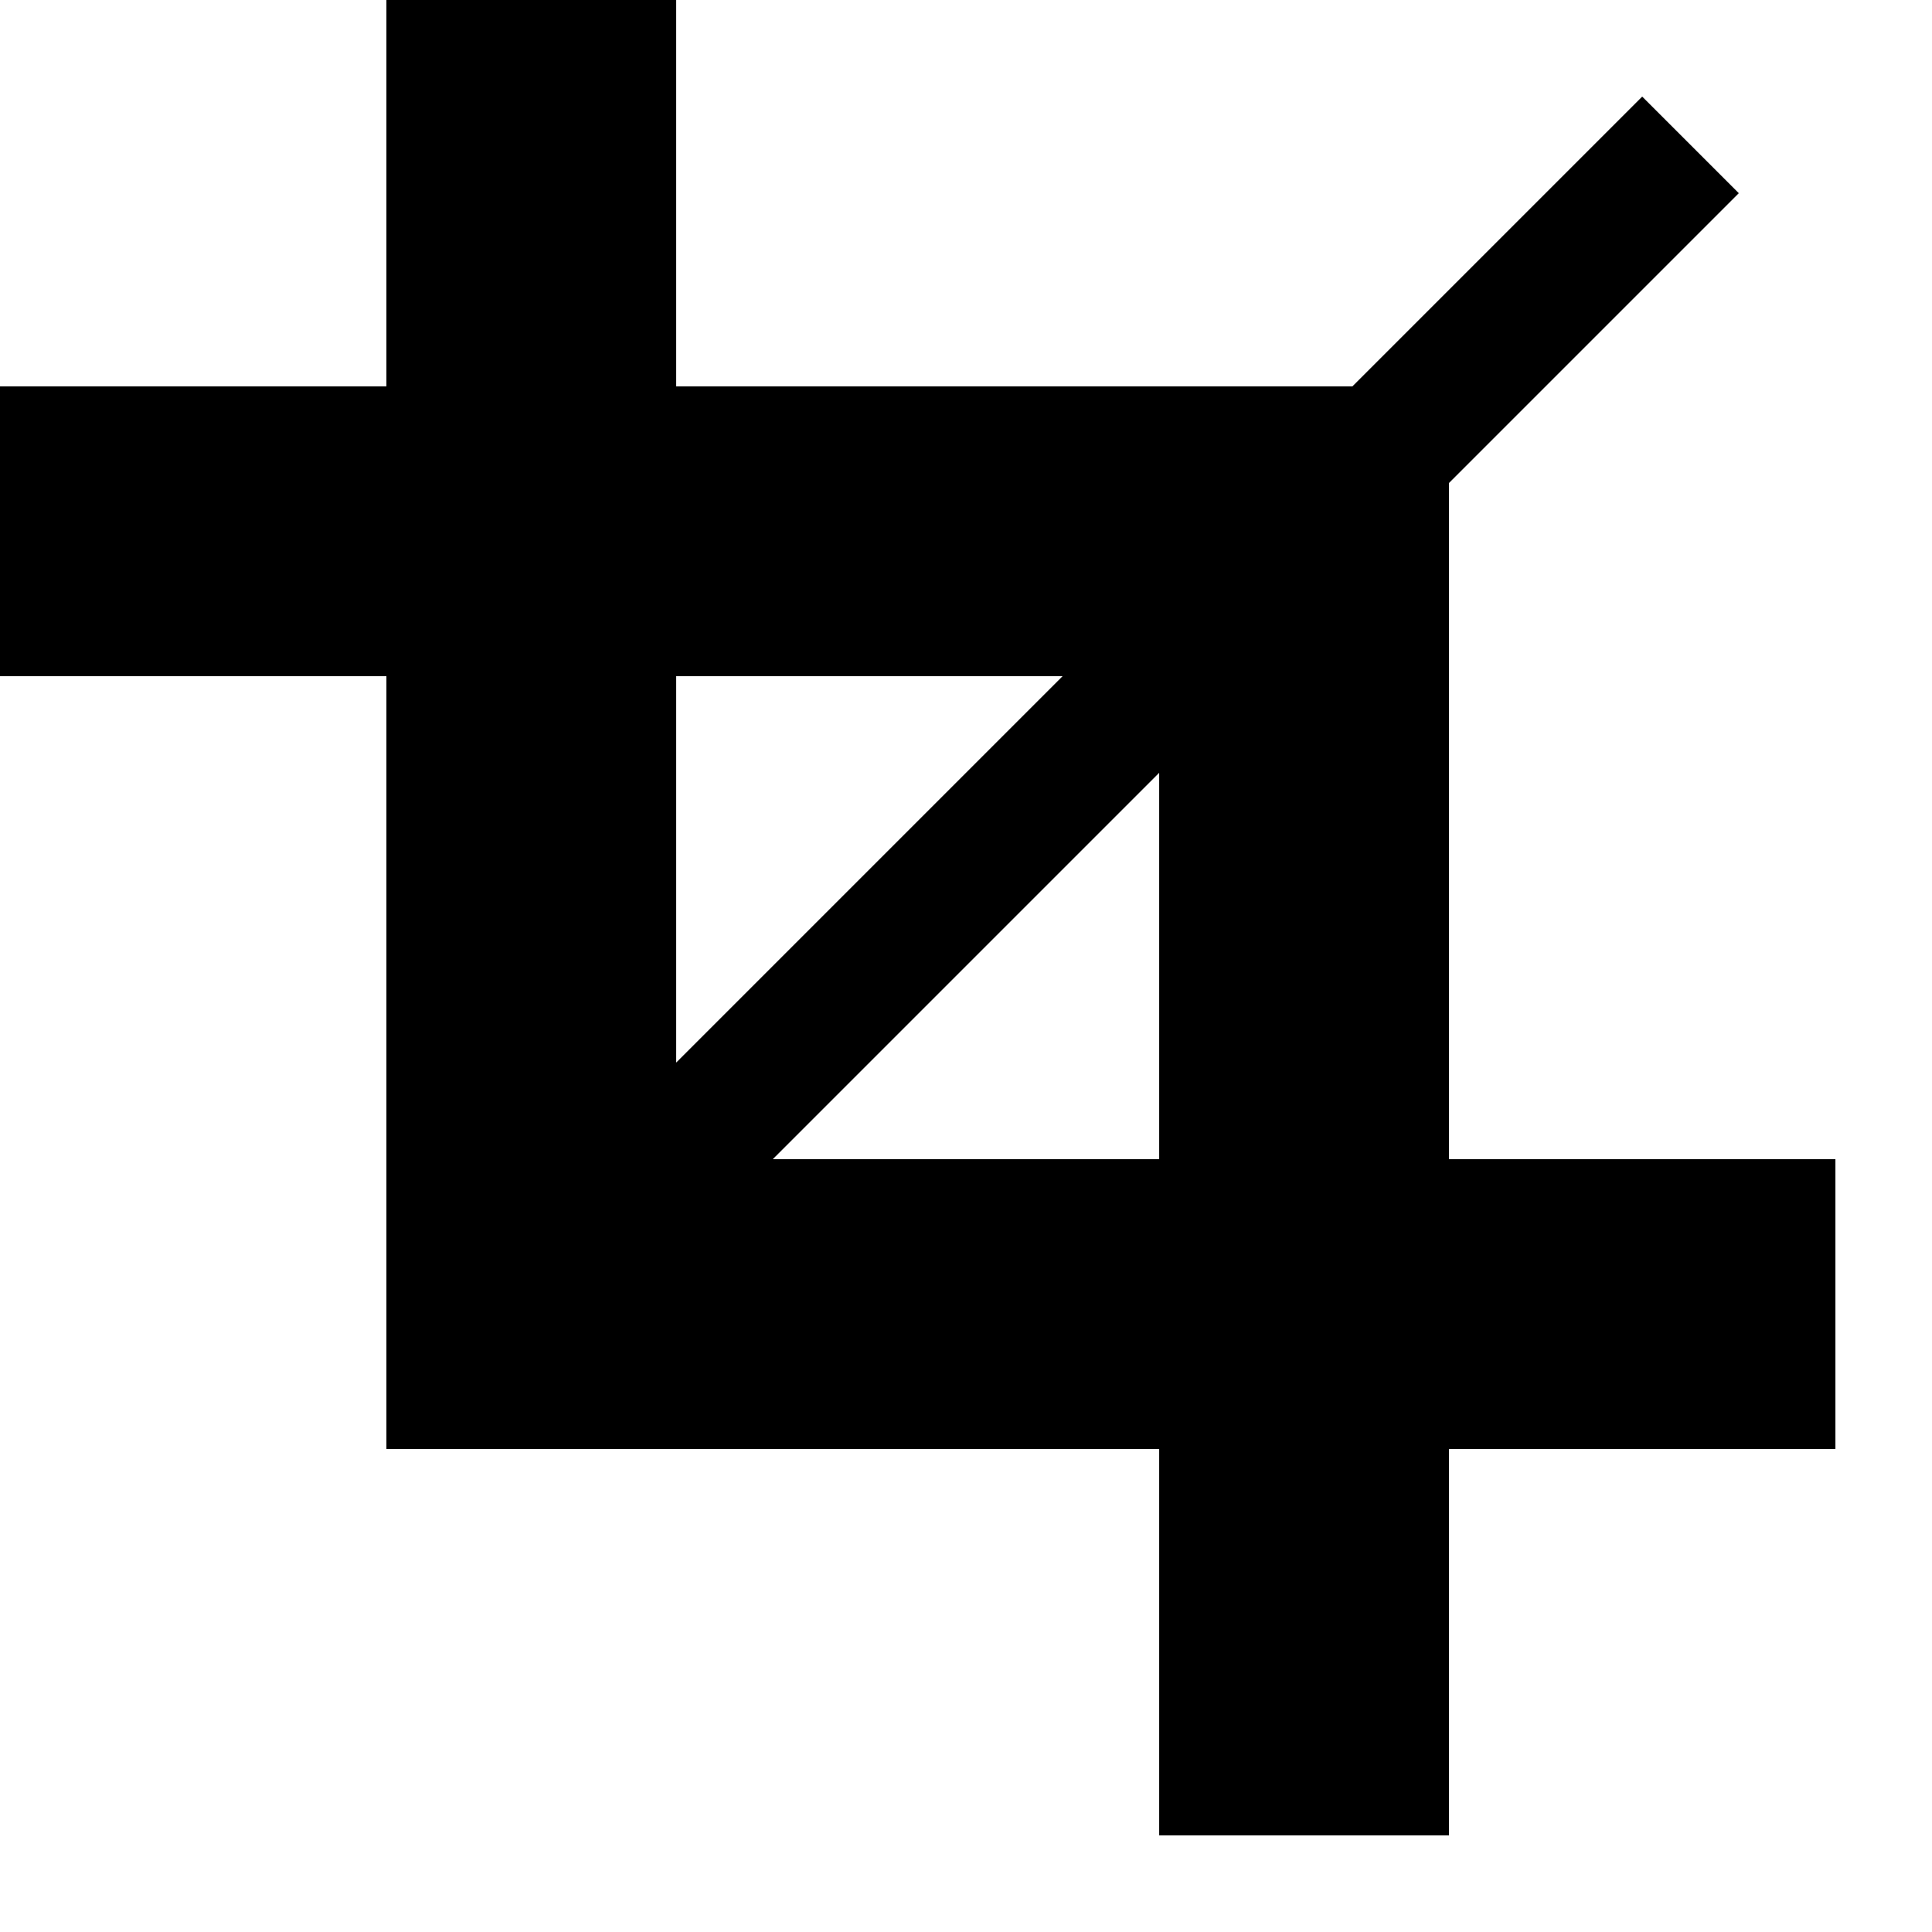
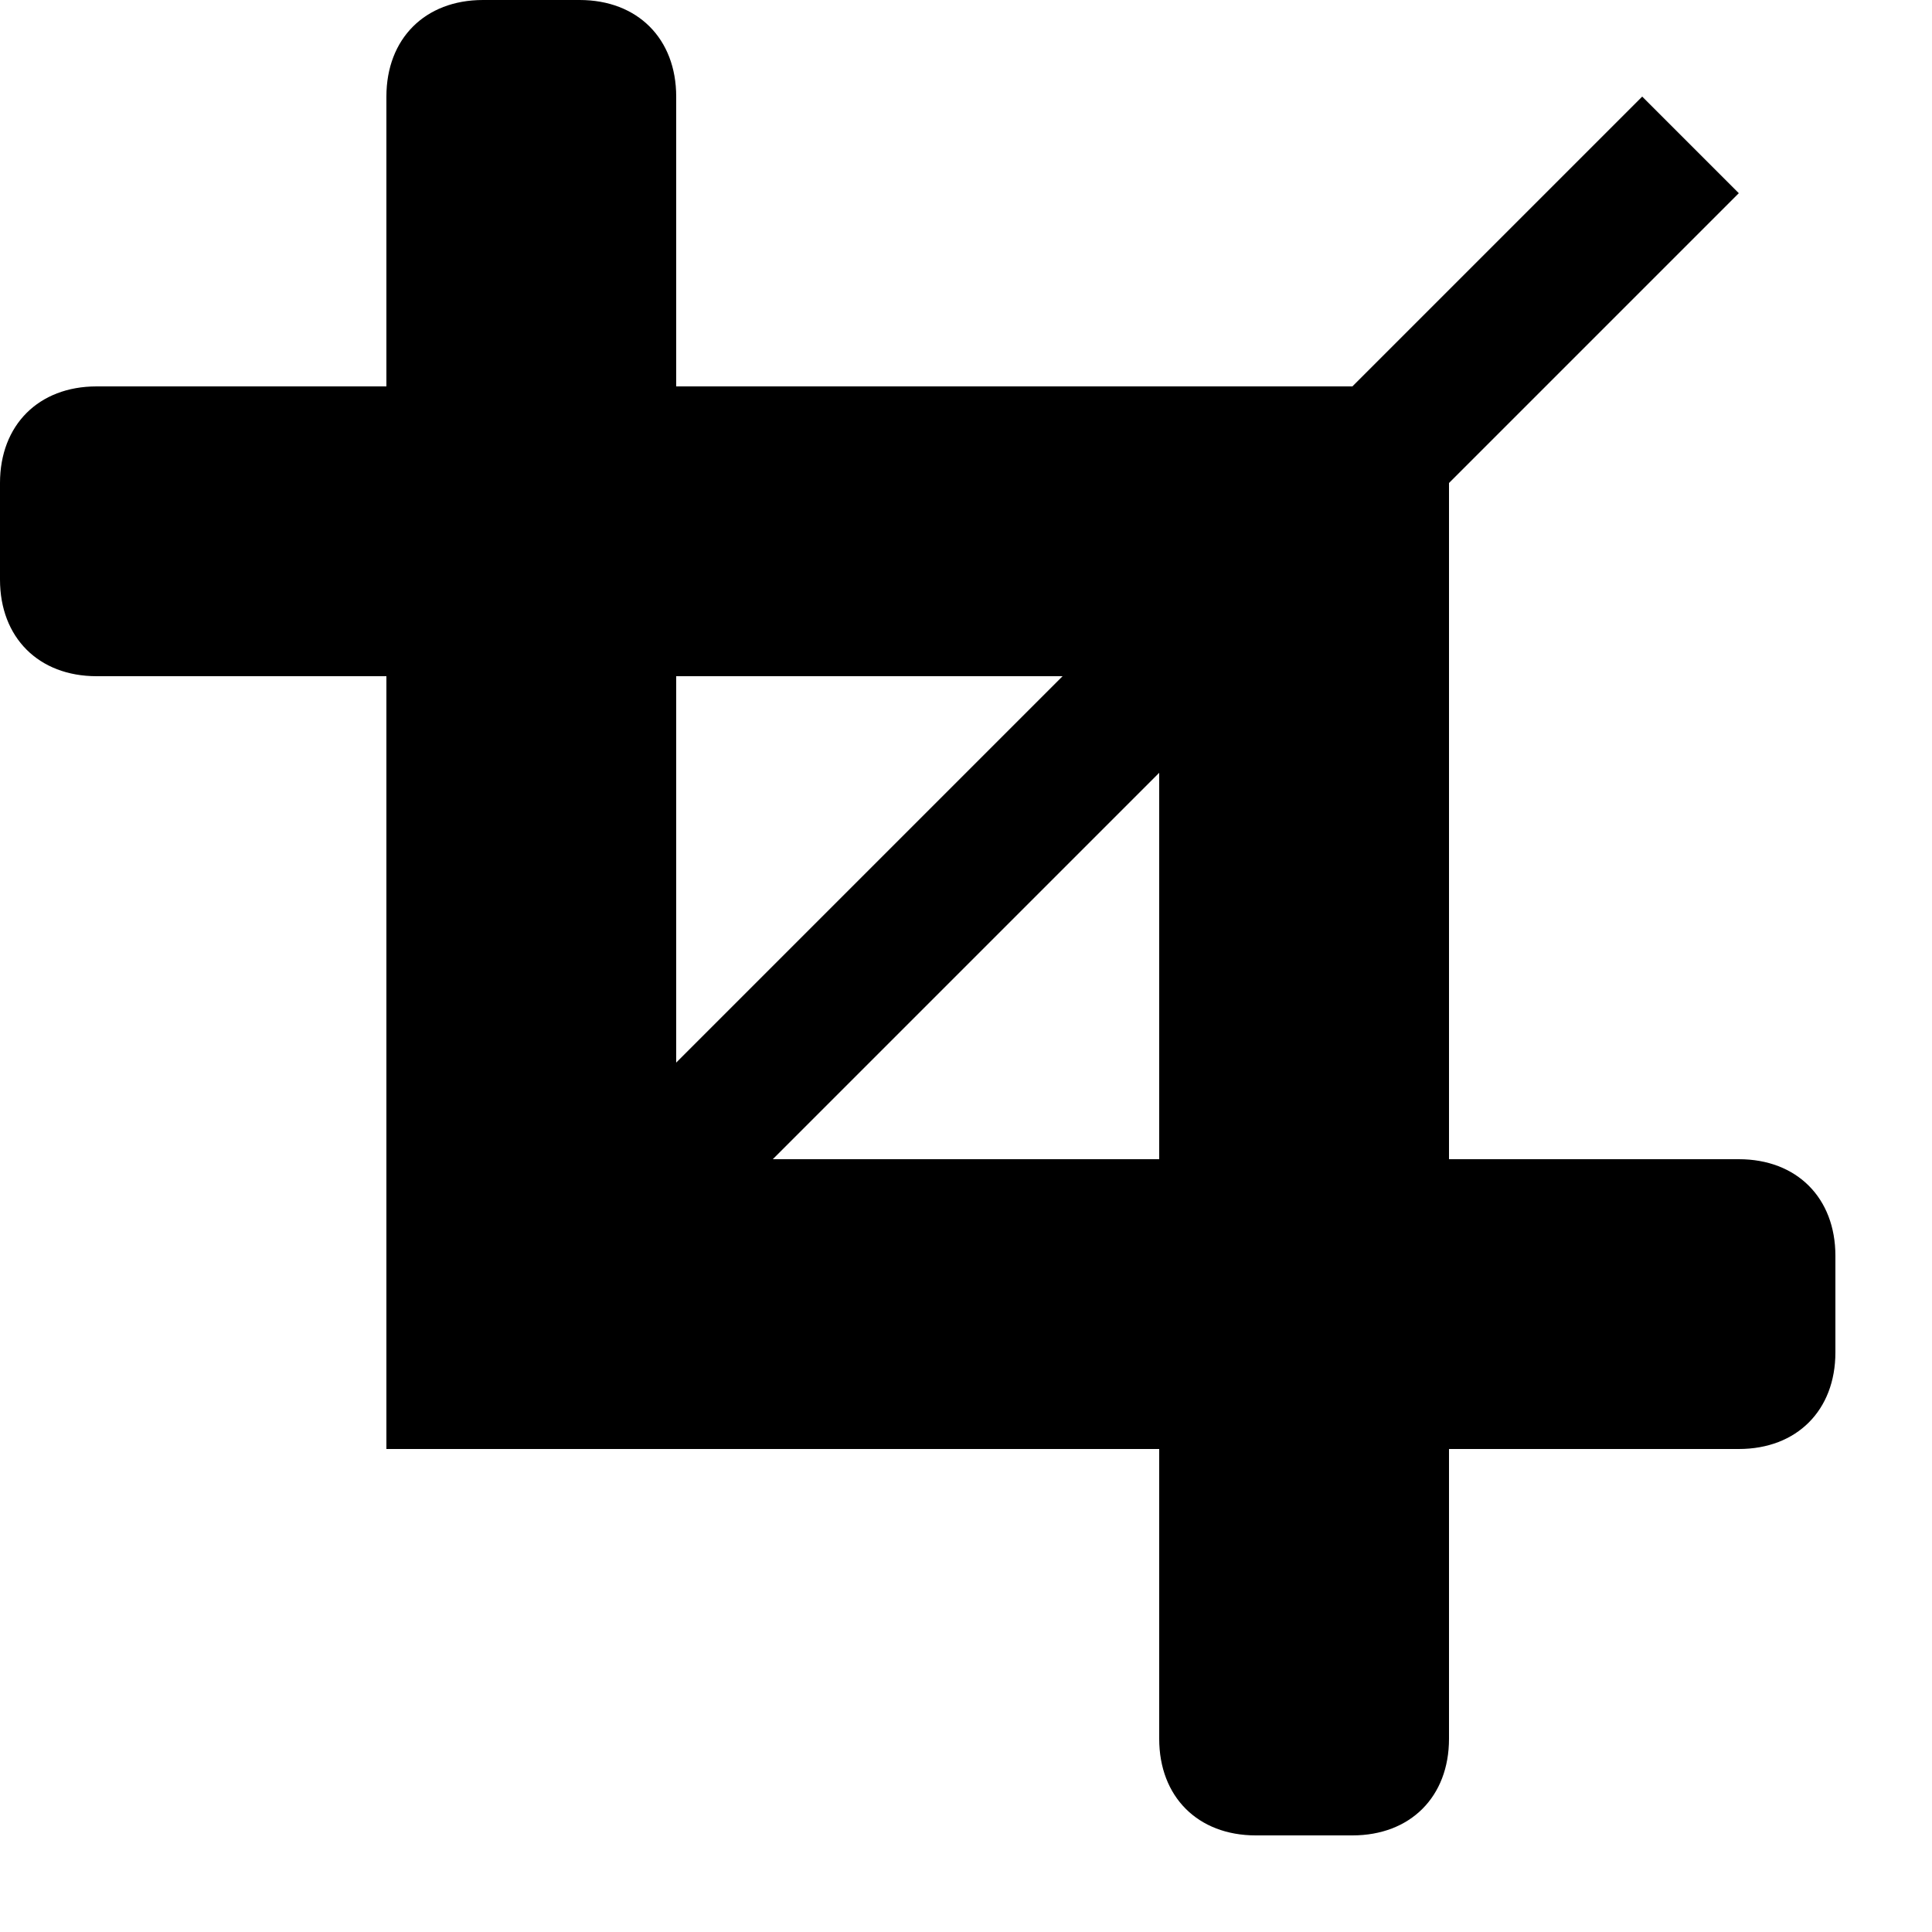
- <svg xmlns="http://www.w3.org/2000/svg" version="1.1" width="20" height="20" viewBox="0 0 20 20">
-   <g>
- </g>
-   <path d="M19 12v3h-4v4h-3v-4h-8v-8h-4v-3h4v-4h3v4h7l3-3 1 1-3 3v7h4zM11 7h-4v4zM8 12h4v-4z" fill="#000000" />
+ <svg xmlns="http://www.w3.org/2000/svg" version="1.1" id="Layer_1" x="0px" y="0px" viewBox="-295 387 20 20" style="enable-background:new -295 387 20 20;" xml:space="preserve">
+   <path d="M-276,400v1c0,0.6-0.4,1-1,1h-3v3c0,0.6-0.4,1-1,1h-1c-0.6,0-1-0.4-1-1v-3h-8v-8h-3c-0.6,0-1-0.4-1-1v-1c0-0.6,0.4-1,1-1h3  v-3c0-0.6,0.4-1,1-1h1c0.6,0,1,0.4,1,1v3h7l3-3l1,1l-3,3v7h3C-276.4,399-276,399.4-276,400z M-284,394h-4v4L-284,394z M-287,399h4  v-4L-287,399z" />
</svg>
